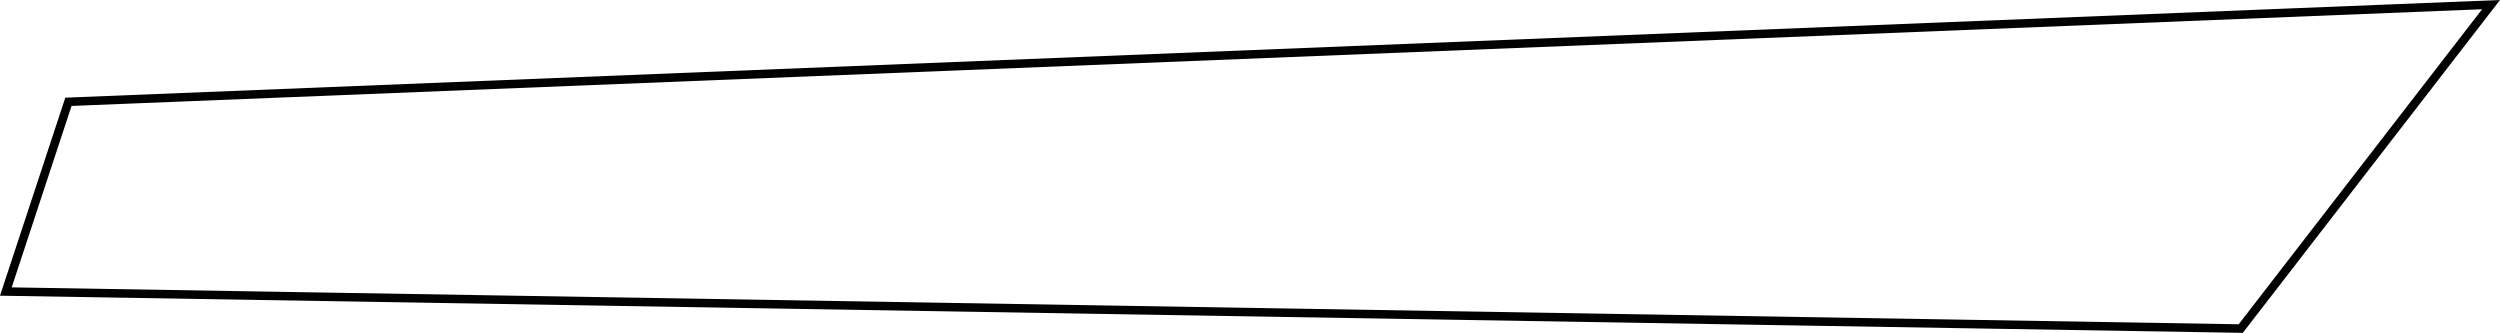
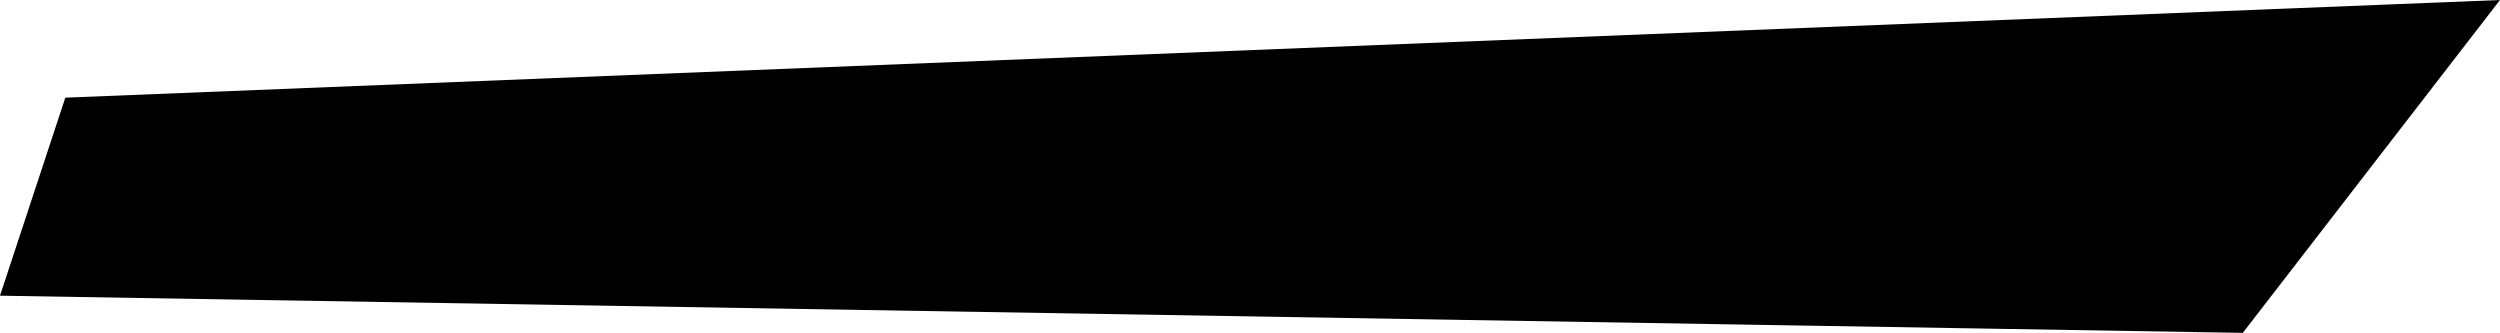
<svg xmlns="http://www.w3.org/2000/svg" width="158.871mm" height="21.152mm" viewBox="0 0 158.871 21.152" version="1.1" id="svg8">
  <defs id="defs2" />
  <g id="layer1" transform="translate(362.7597,-102.4844)">
-     <path style="fill:none;stroke:#000000;stroke-width:0.541;stroke-linecap:butt;stroke-linejoin:miter;stroke-miterlimit:4;stroke-dasharray:none;stroke-opacity:1" d="m -358.411,108.954 153.954,-6.176 -15.907,20.586 -142.024,-2.353 z" id="path817" />
+     <path style="stroke:#000000;stroke-width:0.541;stroke-linecap:butt;stroke-linejoin:miter;stroke-miterlimit:4;stroke-dasharray:none;stroke-opacity:1" d="m -358.411,108.954 153.954,-6.176 -15.907,20.586 -142.024,-2.353 z" id="path817" fill="currentColor" />
  </g>
</svg>
